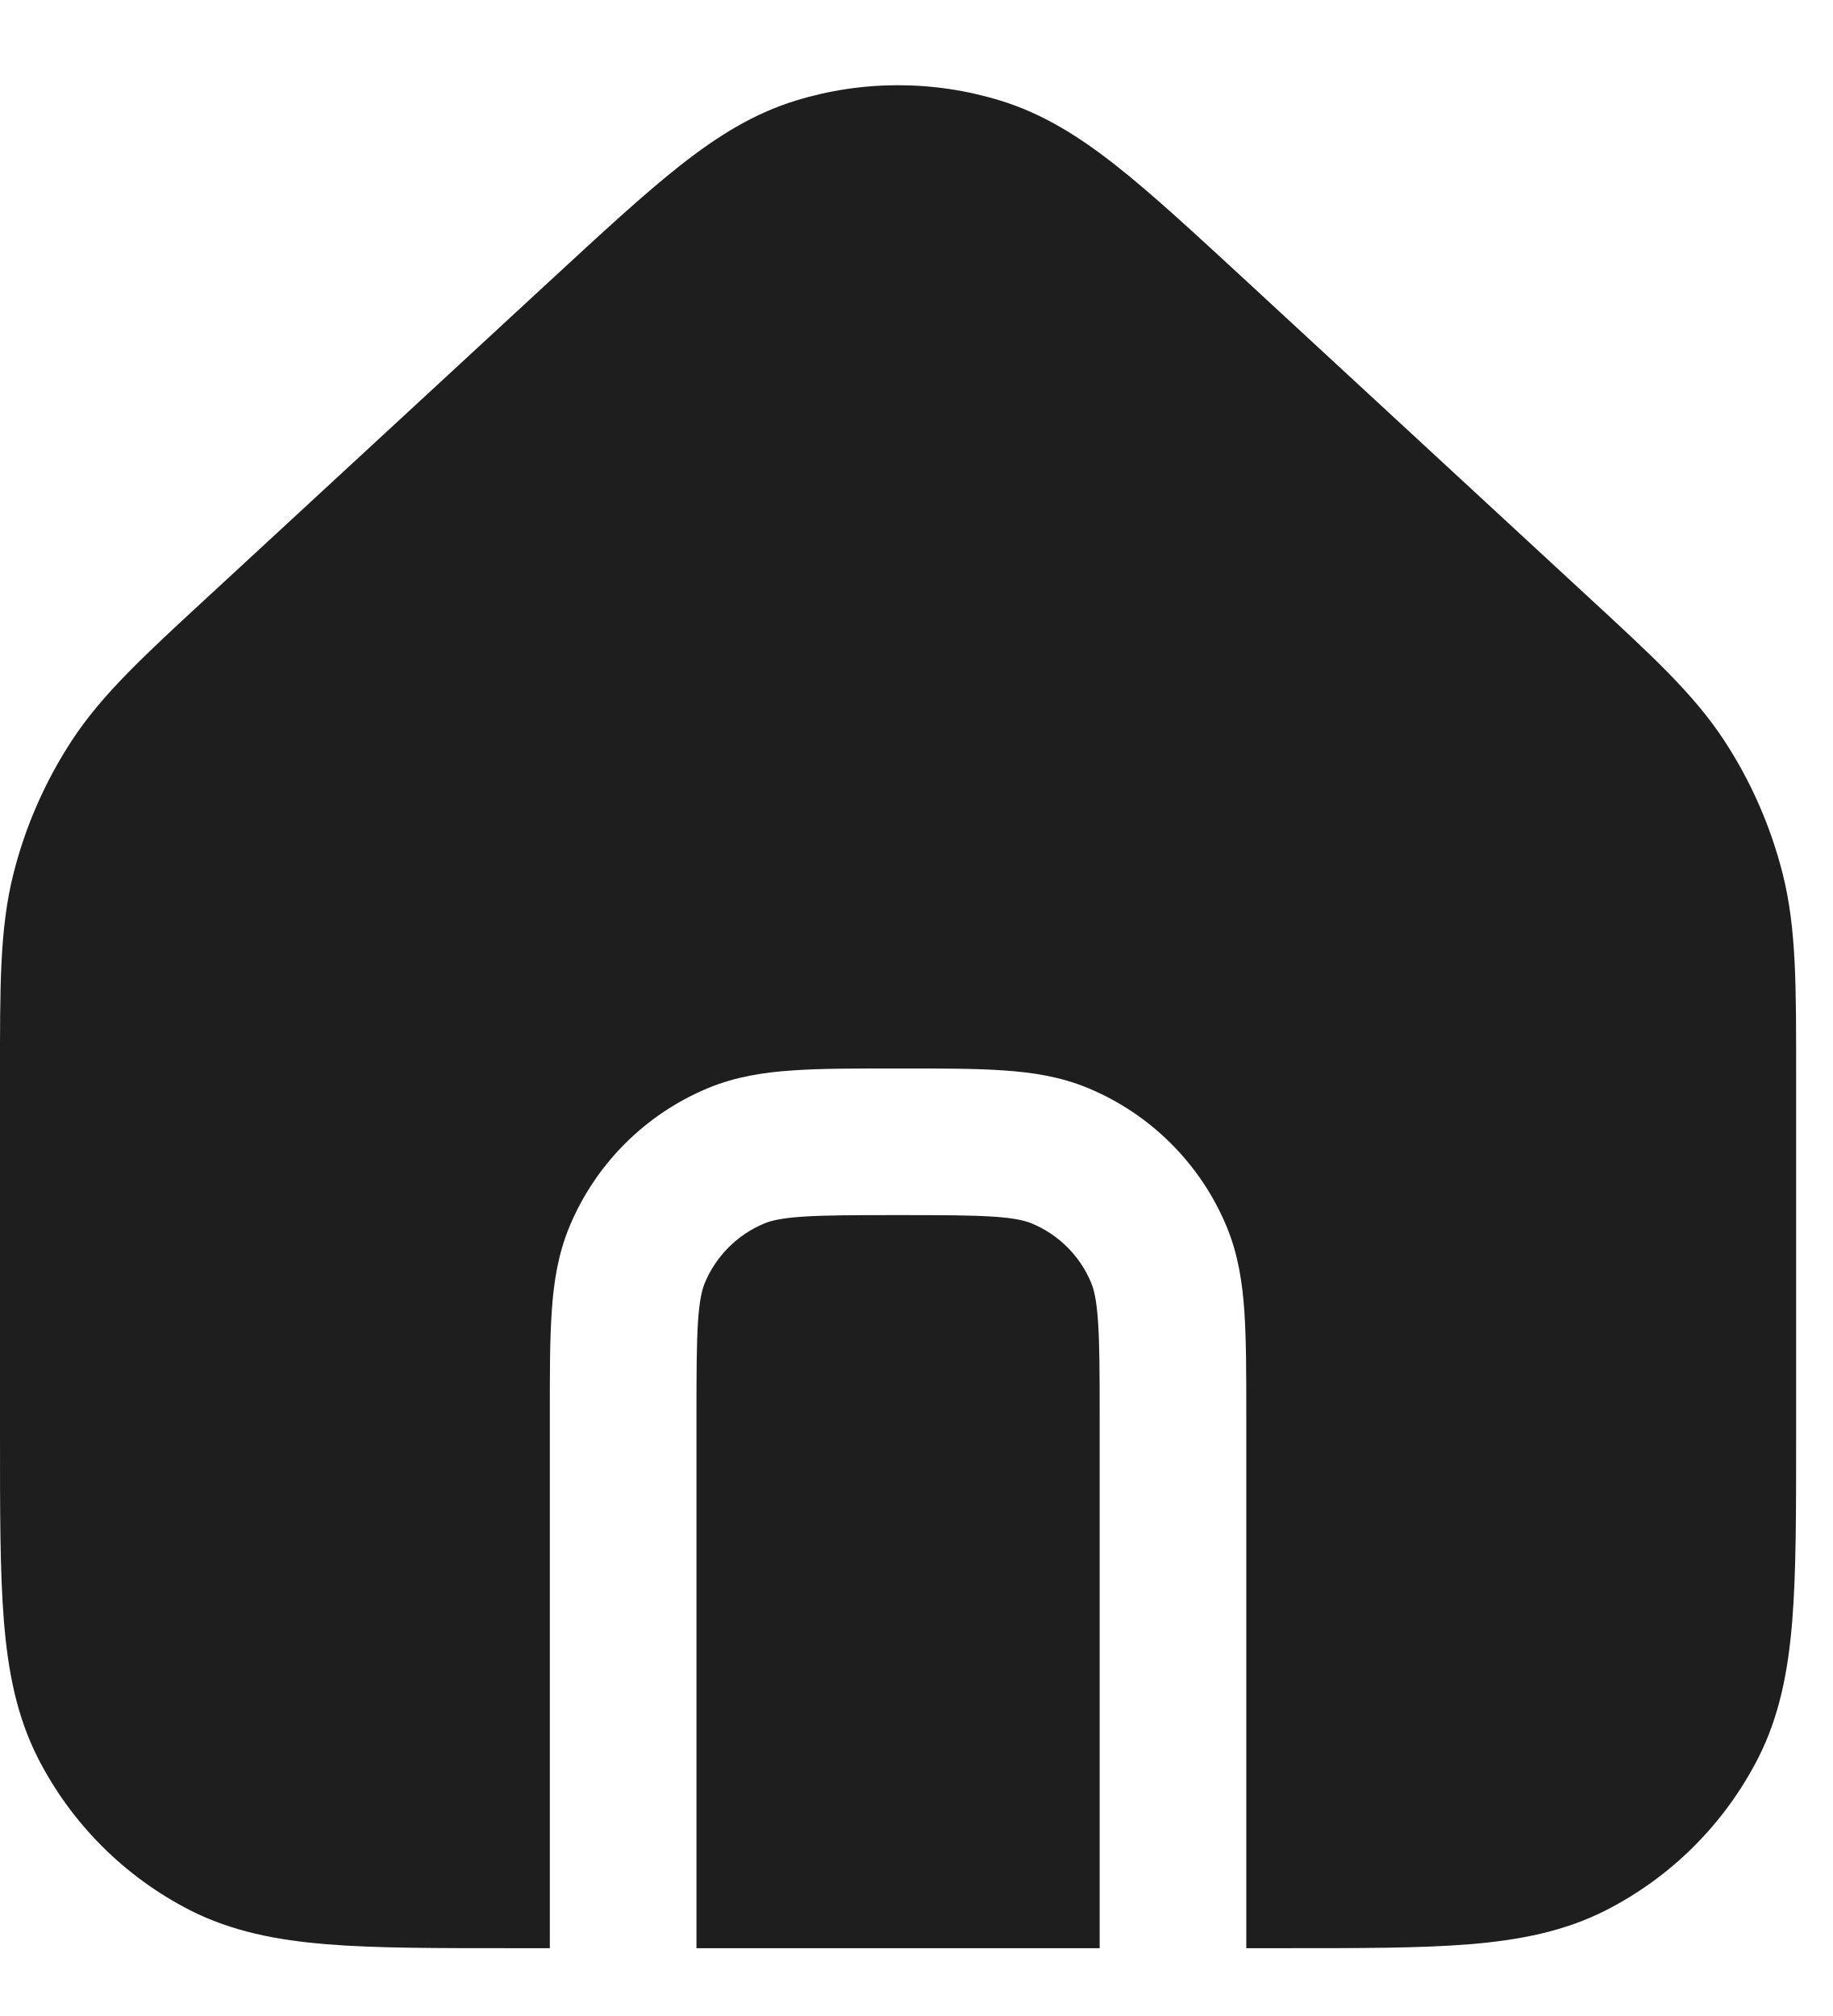
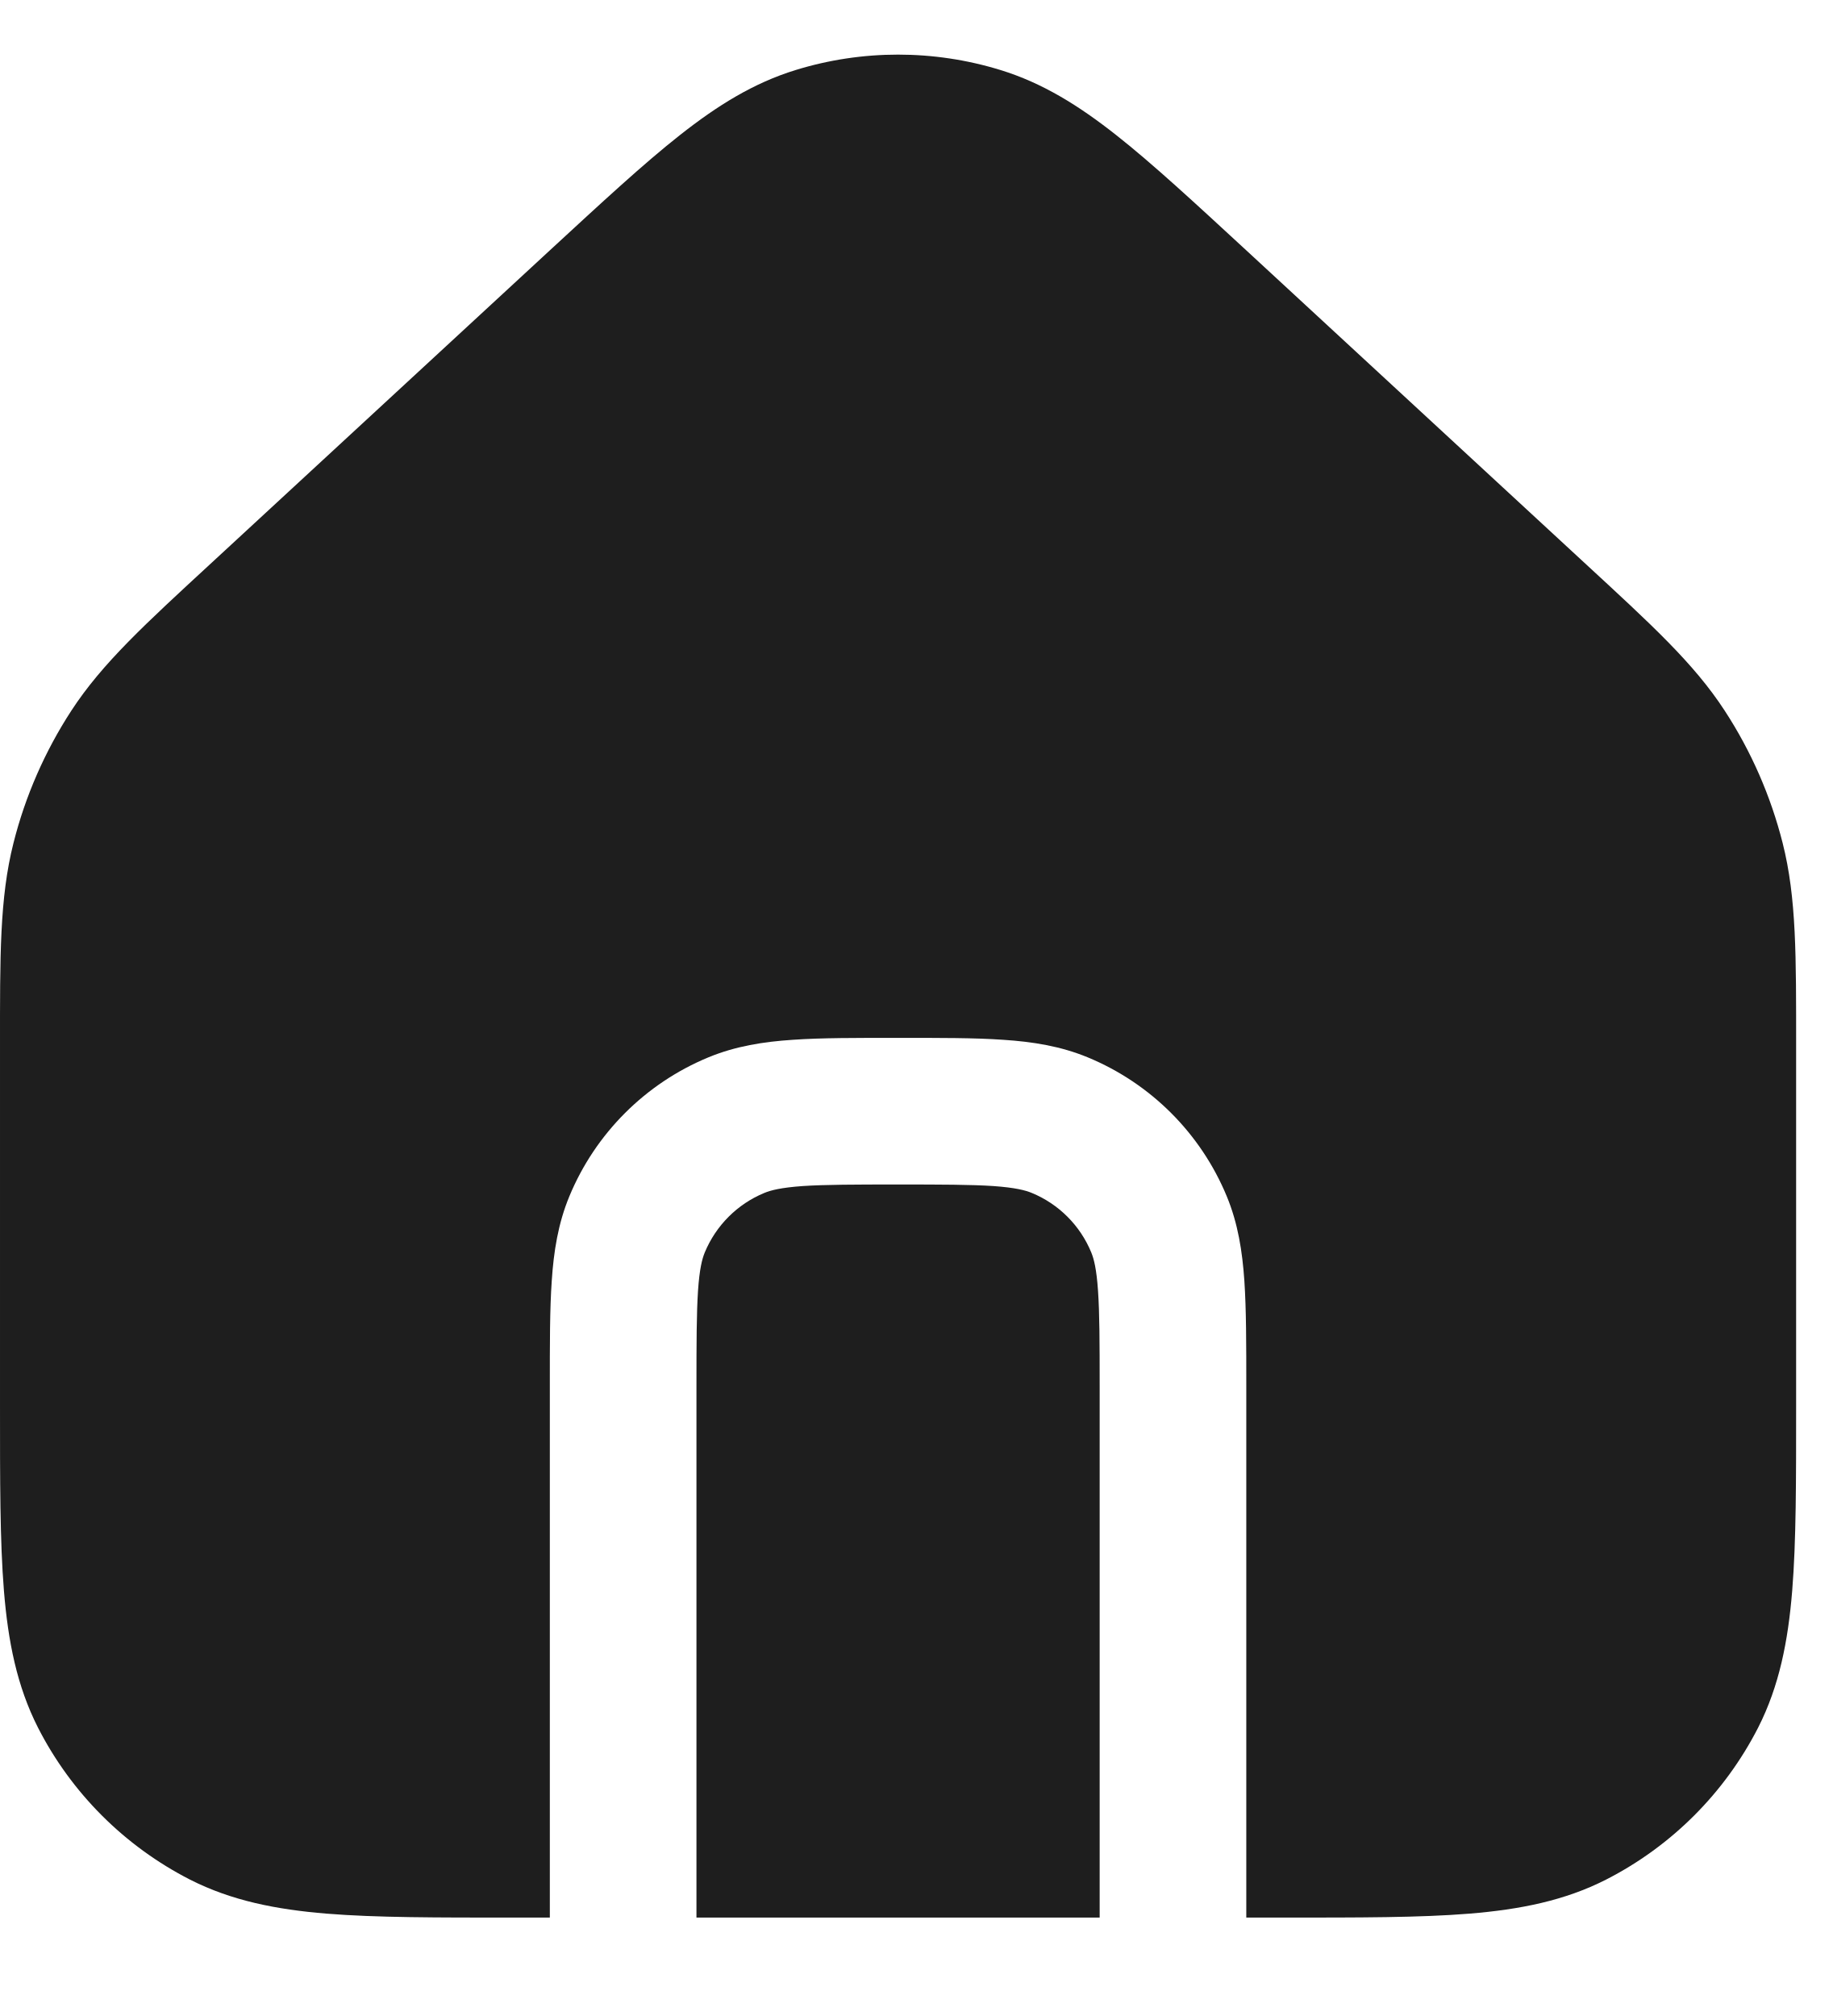
<svg xmlns="http://www.w3.org/2000/svg" width="20" height="22" viewBox="0 0 20 22" fill="none">
-   <path d="M8.683 1.098C9.41 0.874 10.189 0.874 10.917 1.098C11.376 1.239 11.772 1.486 12.179 1.807C12.578 2.121 13.035 2.545 13.6 3.066L17.286 6.472C18.014 7.144 18.483 7.57 18.821 8.09C19.11 8.533 19.323 9.021 19.453 9.534C19.605 10.135 19.6 10.769 19.6 11.761V15.66C19.6 16.486 19.601 17.155 19.557 17.695C19.512 18.245 19.416 18.733 19.186 19.185C18.821 19.9 18.24 20.481 17.525 20.846C17.073 21.076 16.585 21.172 16.035 21.217C15.495 21.261 14.827 21.26 14 21.26H13.6V15.46C13.6 15.005 13.6 14.624 13.579 14.311C13.557 13.992 13.51 13.686 13.387 13.389C13.103 12.703 12.557 12.157 11.871 11.873C11.574 11.75 11.268 11.702 10.948 11.681C10.636 11.659 10.255 11.66 9.8 11.66C9.345 11.66 8.964 11.659 8.651 11.681C8.332 11.702 8.026 11.75 7.729 11.873C7.043 12.157 6.497 12.703 6.213 13.389C6.09 13.686 6.042 13.992 6.021 14.311C5.999 14.624 6 15.005 6 15.46V21.26H5.6C4.773 21.26 4.105 21.261 3.564 21.217C3.015 21.172 2.527 21.076 2.074 20.846C1.36 20.481 0.778 19.9 0.414 19.185C0.184 18.733 0.088 18.245 0.043 17.695C-0.001 17.155 2.2689e-05 16.486 2.31926e-05 15.66V11.761C2.31926e-05 10.769 -0.005 10.135 0.147 9.534C0.276 9.021 0.49 8.533 0.778 8.09C1.117 7.57 1.585 7.144 2.313 6.472L6 3.066C6.565 2.545 7.022 2.121 7.421 1.807C7.828 1.486 8.224 1.239 8.683 1.098Z" fill="#1E1E1E" />
-   <path d="M9.8 13.26C10.277 13.26 10.595 13.261 10.84 13.277C11.078 13.293 11.189 13.322 11.259 13.351C11.553 13.473 11.787 13.707 11.908 14.001C11.937 14.071 11.966 14.182 11.982 14.42C11.999 14.665 12 14.983 12 15.46V21.26H7.6V15.46C7.6 14.983 7.601 14.665 7.617 14.42C7.633 14.182 7.662 14.071 7.691 14.001C7.813 13.707 8.047 13.473 8.341 13.351C8.411 13.322 8.522 13.293 8.76 13.277C9.005 13.261 9.323 13.26 9.8 13.26Z" fill="#1E1E1E" />
+   <path d="M8.683 0.764C9.41 0.54 10.189 0.54 10.917 0.764C11.376 0.905 11.772 1.152 12.179 1.473C12.578 1.787 13.035 2.211 13.6 2.732L17.286 6.138C18.014 6.81 18.483 7.236 18.821 7.756C19.11 8.199 19.323 8.687 19.453 9.2C19.605 9.801 19.6 10.435 19.6 11.427V15.326C19.6 16.153 19.601 16.821 19.557 17.361C19.512 17.911 19.416 18.399 19.186 18.852C18.821 19.566 18.24 20.147 17.525 20.512C17.073 20.742 16.585 20.838 16.035 20.883C15.495 20.927 14.827 20.926 14 20.926H13.6V15.126C13.6 14.671 13.6 14.29 13.579 13.977C13.557 13.658 13.51 13.352 13.387 13.055C13.103 12.368 12.557 11.823 11.871 11.539C11.574 11.416 11.268 11.368 10.948 11.347C10.636 11.325 10.255 11.326 9.8 11.326C9.345 11.326 8.964 11.325 8.651 11.347C8.332 11.368 8.026 11.416 7.729 11.539C7.043 11.823 6.497 12.369 6.213 13.055C6.09 13.352 6.042 13.658 6.021 13.977C5.999 14.29 6 14.671 6 15.126V20.926H5.6C4.773 20.926 4.105 20.927 3.564 20.883C3.015 20.838 2.527 20.742 2.074 20.512C1.36 20.147 0.778 19.566 0.414 18.852C0.184 18.399 0.088 17.911 0.043 17.361C-0.001 16.821 2.2689e-05 16.153 2.31926e-05 15.326V11.427C2.31926e-05 10.435 -0.005 9.801 0.147 9.2C0.276 8.687 0.49 8.199 0.778 7.756C1.117 7.236 1.585 6.81 2.313 6.138L6 2.732C6.565 2.211 7.022 1.787 7.421 1.473C7.828 1.152 8.224 0.905 8.683 0.764Z" fill="#1E1E1E" />
+   <path d="M9.8 12.926C10.277 12.926 10.595 12.927 10.84 12.943C11.078 12.96 11.189 12.989 11.259 13.018C11.553 13.139 11.787 13.373 11.908 13.667C11.937 13.737 11.966 13.848 11.982 14.086C11.999 14.331 12 14.649 12 15.126V20.926H7.6V15.126C7.6 14.649 7.601 14.331 7.617 14.086C7.633 13.848 7.662 13.737 7.691 13.667C7.813 13.373 8.047 13.139 8.341 13.018C8.411 12.989 8.522 12.96 8.76 12.943C9.005 12.927 9.323 12.926 9.8 12.926Z" fill="#1E1E1E" />
</svg>
